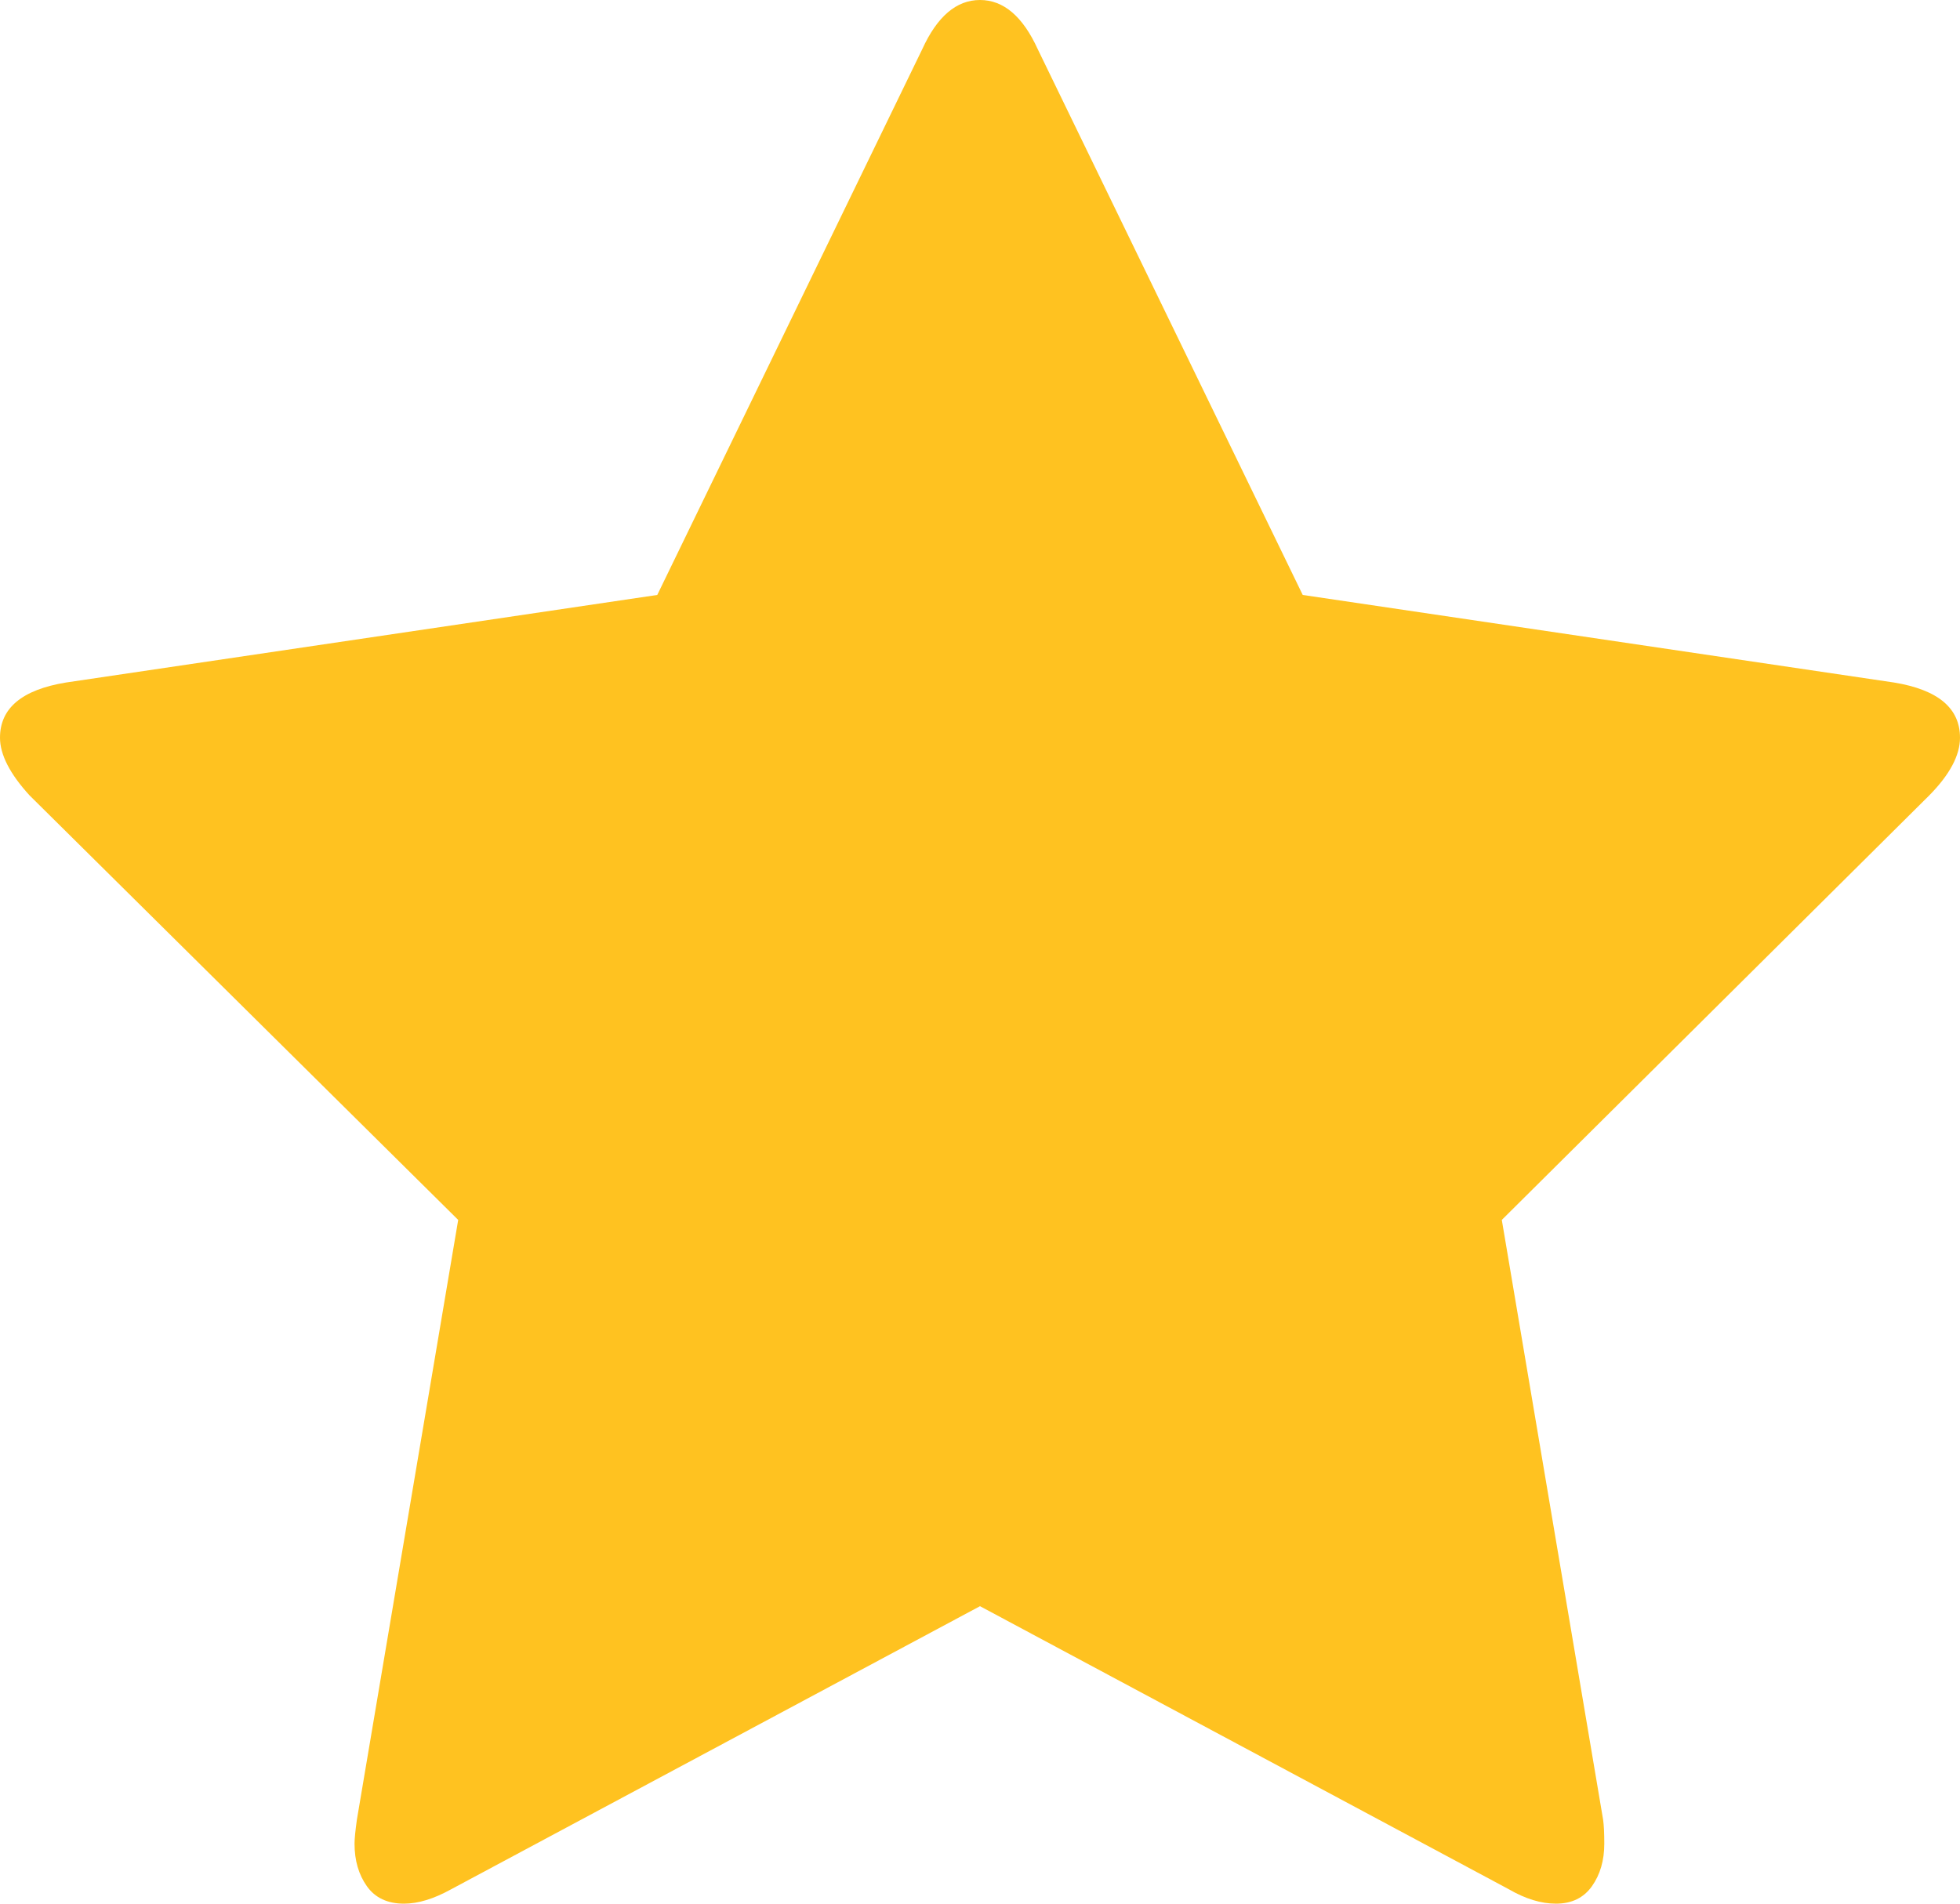
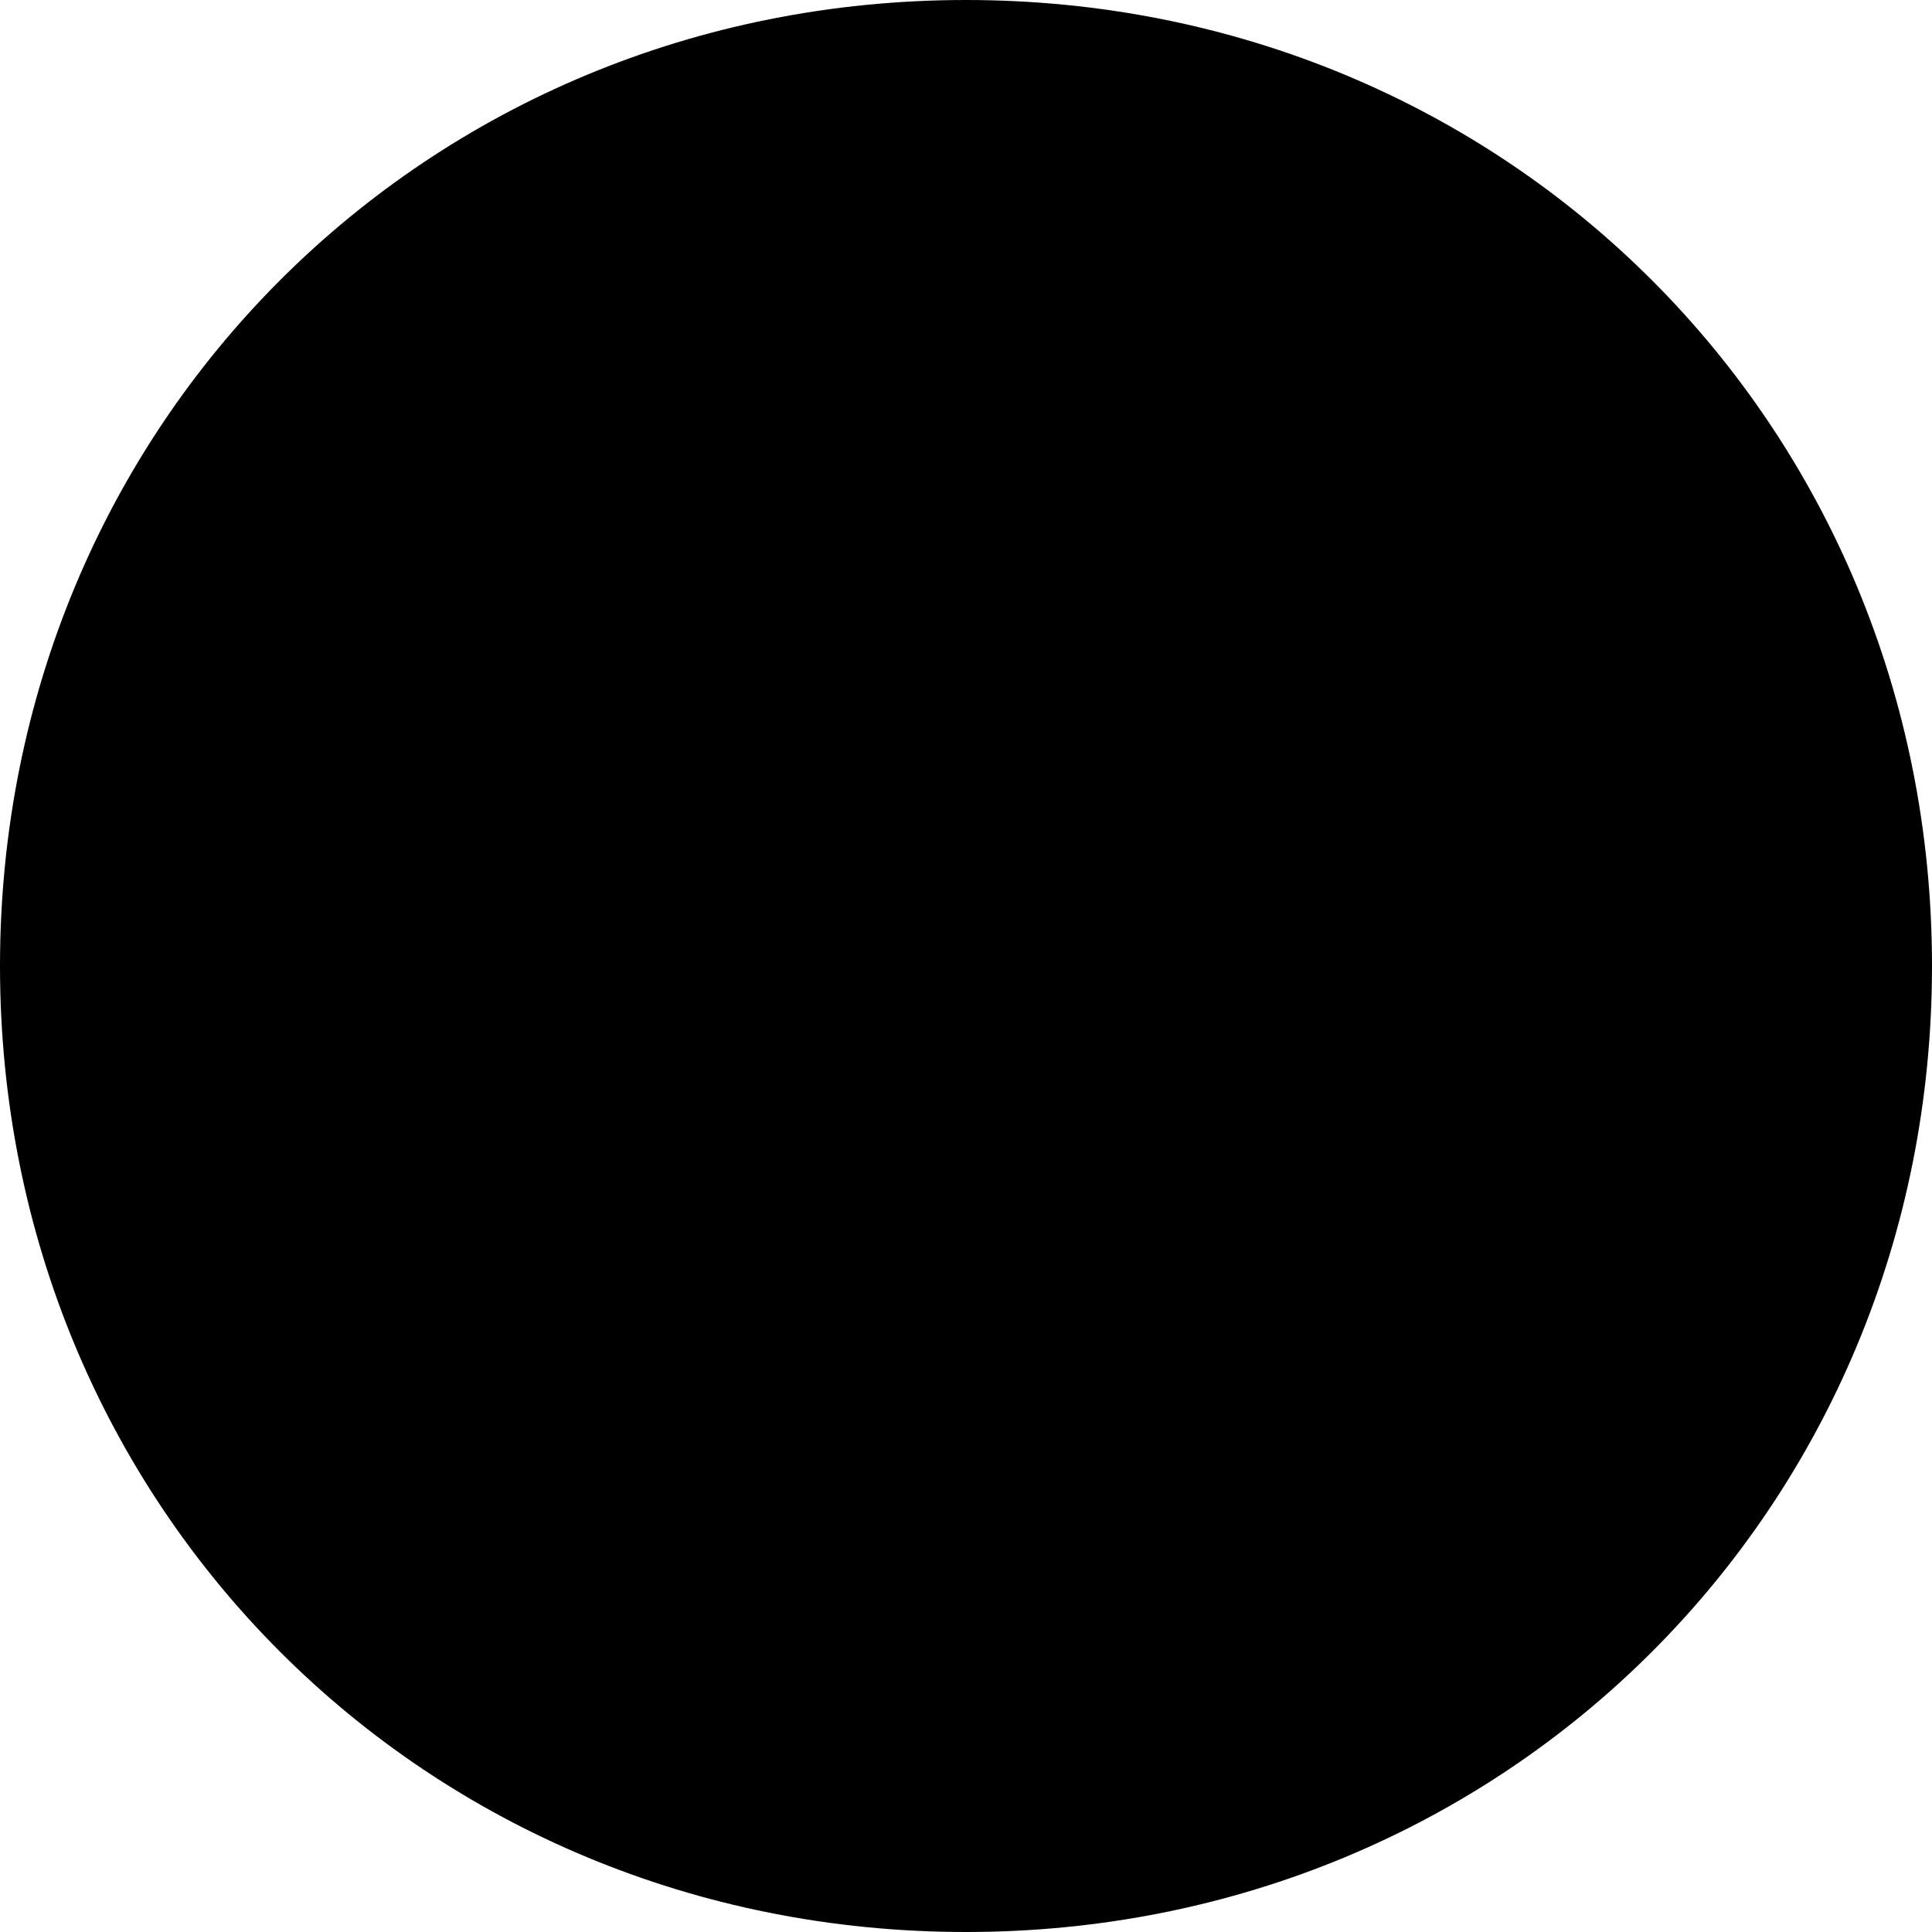
- <svg xmlns="http://www.w3.org/2000/svg" version="1.1" width="35px" height="34px">
-   <g transform="matrix(1 0 0 1 -160 -492 )">
-     <path d="M 33.822 12.19  C 34.607 12.319  35 12.647  35 13.176  C 35 13.49  34.818 13.833  34.453 14.204  L 26.818 21.788  L 28.627 32.5  C 28.641 32.6  28.648 32.743  28.648 32.929  C 28.648 33.229  28.574 33.482  28.427 33.689  C 28.28 33.896  28.066 34  27.785 34  C 27.519 34  27.239 33.914  26.944 33.743  L 17.5 28.687  L 8.056 33.743  C 7.747 33.914  7.467 34  7.215 34  C 6.92 34  6.699 33.896  6.552 33.689  C 6.405 33.482  6.331 33.229  6.331 32.929  C 6.331 32.843  6.345 32.7  6.373 32.5  L 8.182 21.788  L 0.526 14.204  C 0.175 13.819  0 13.476  0 13.176  C 0 12.647  0.393 12.319  1.178 12.19  L 11.737 10.626  L 16.469 0.878  C 16.736 0.293  17.079 0  17.5 0  C 17.921 0  18.264 0.293  18.531 0.878  L 23.263 10.626  L 33.822 12.19  Z " fill-rule="nonzero" fill="#ffc220" stroke="none" transform="matrix(1 0 0 1 160 492 )" />
+ <svg xmlns="http://www.w3.org/2000/svg" version="1.1" width="6px" height="6px">
+   <g transform="matrix(1 0 0 1 -310 -61 )">
+     <path d="M 313 61  C 314.68 61  316 62.32  316 64  C 316 65.68  314.68 67  313 67  C 311.32 67  310 65.68  310 64  C 310 62.32  311.32 61  313 61  Z " fill-rule="nonzero" fill="#000000" stroke="none" />
  </g>
</svg>
